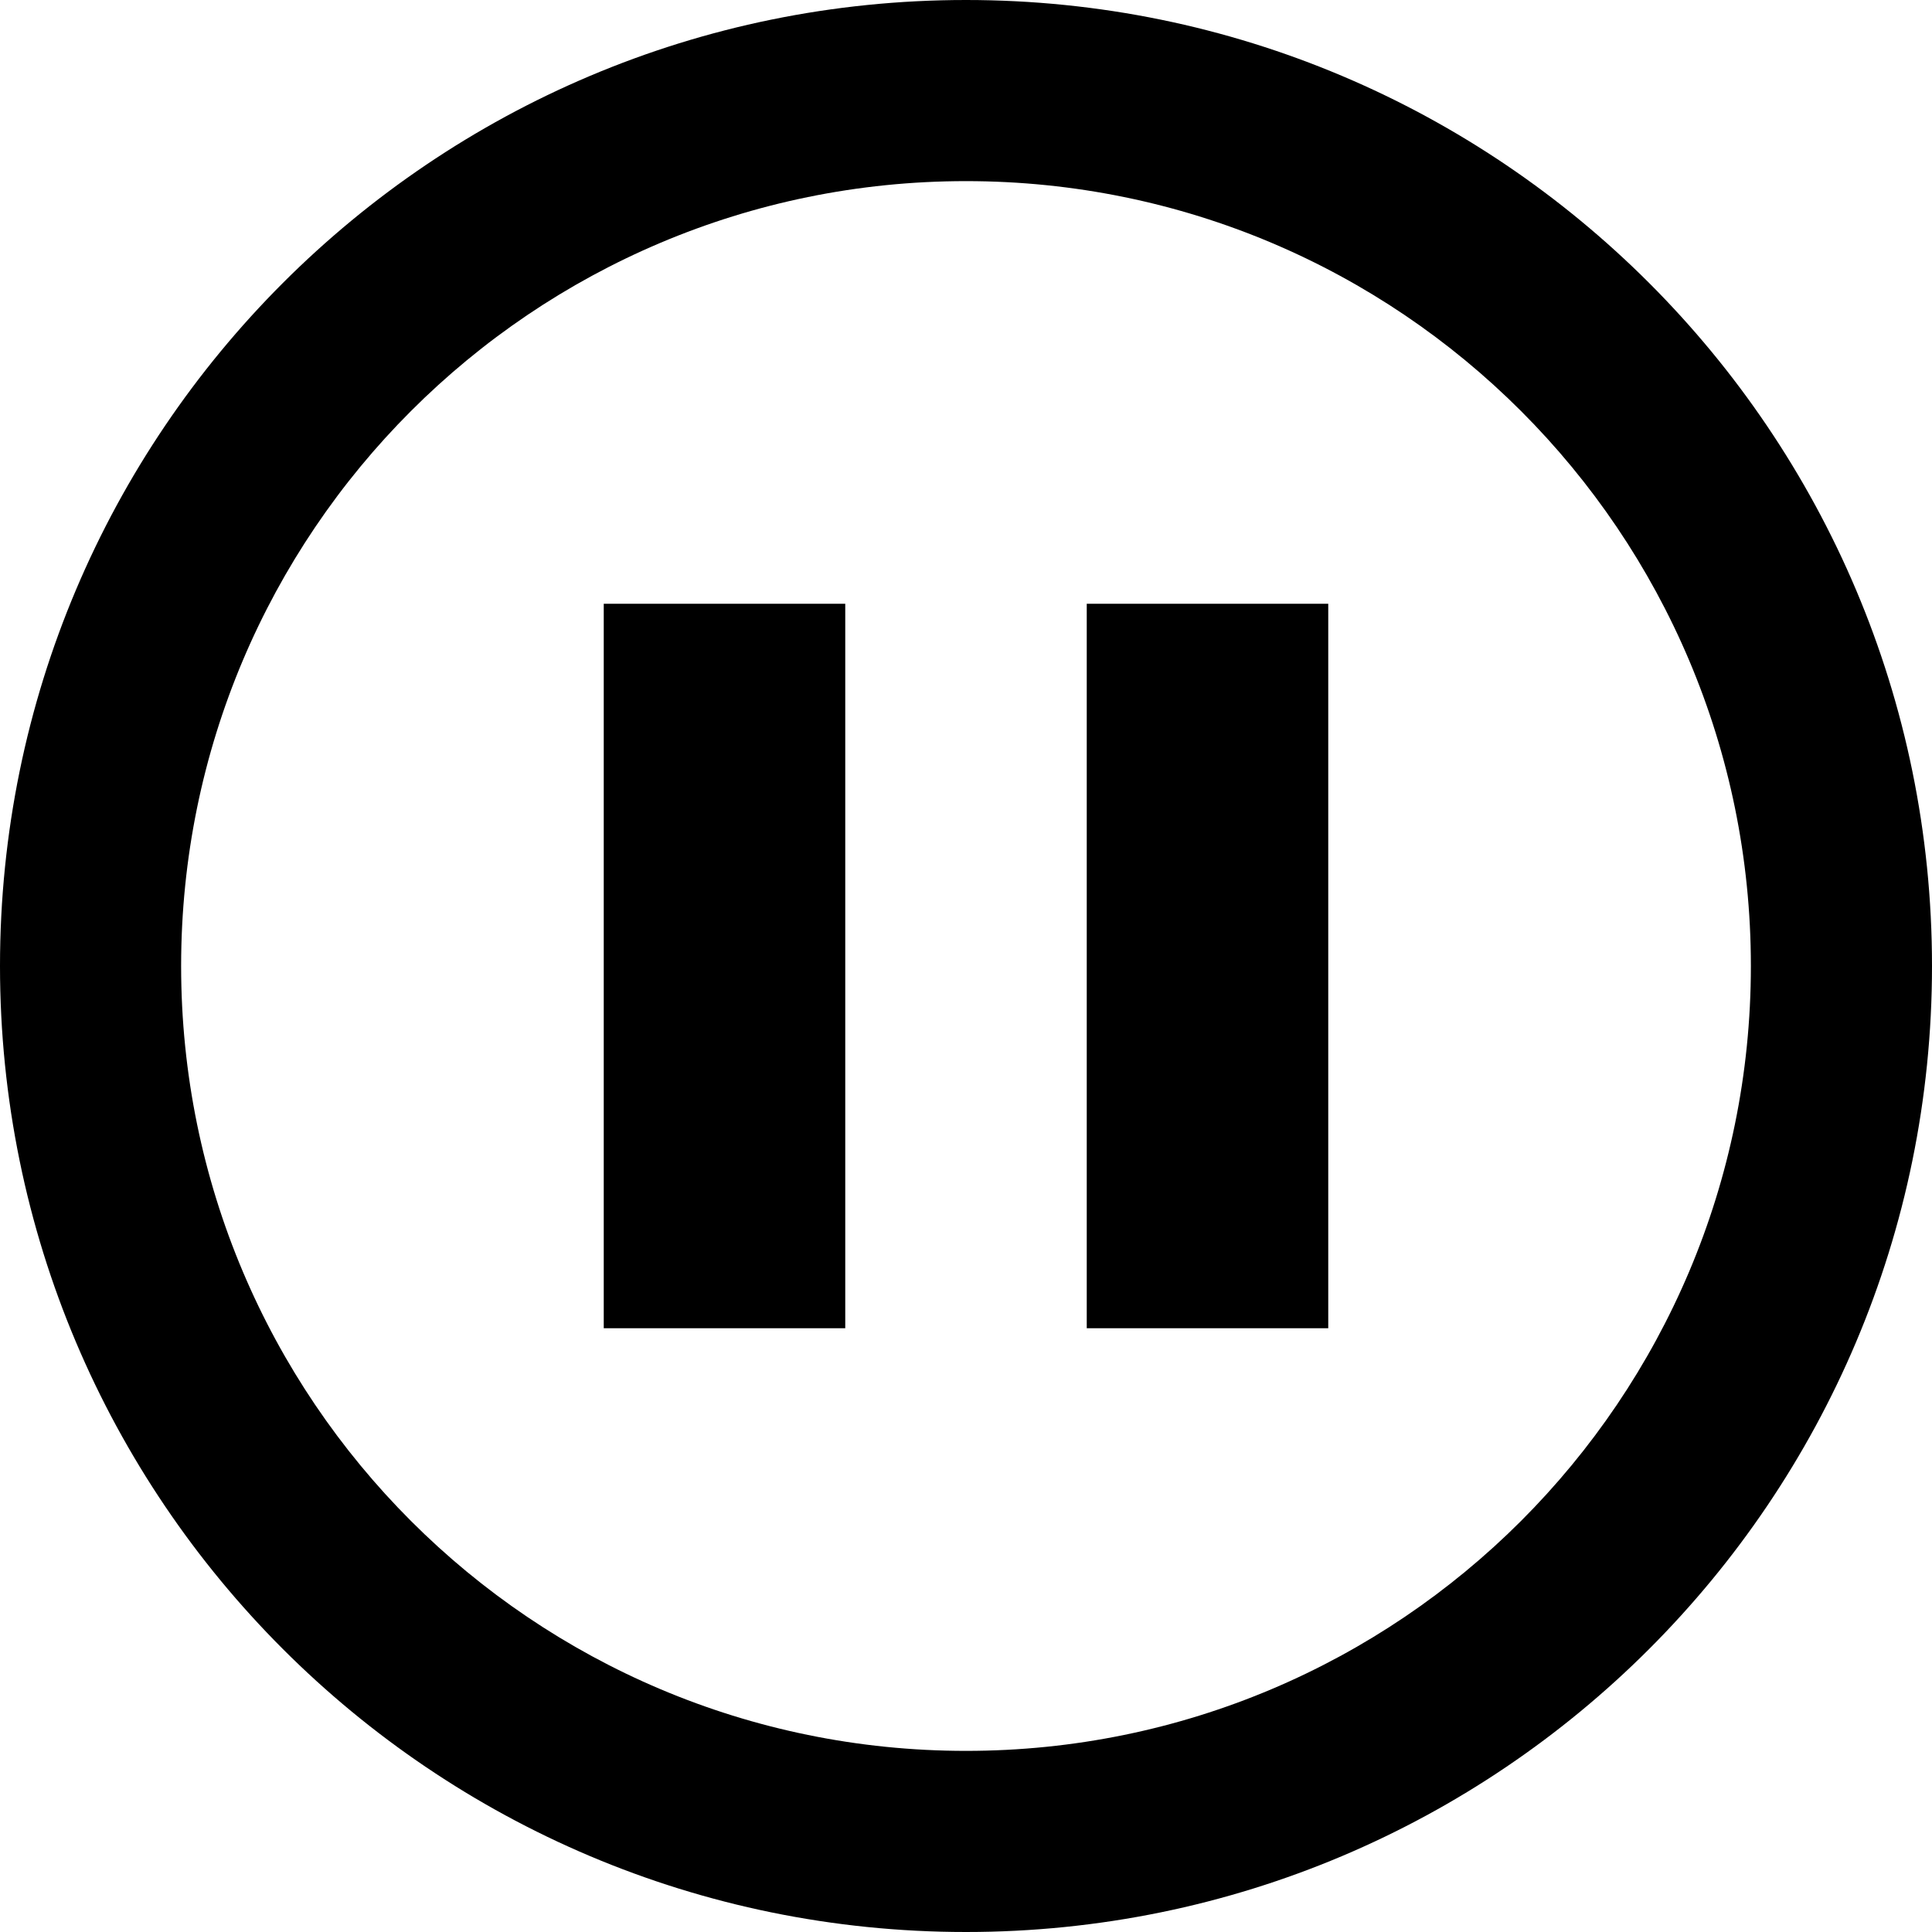
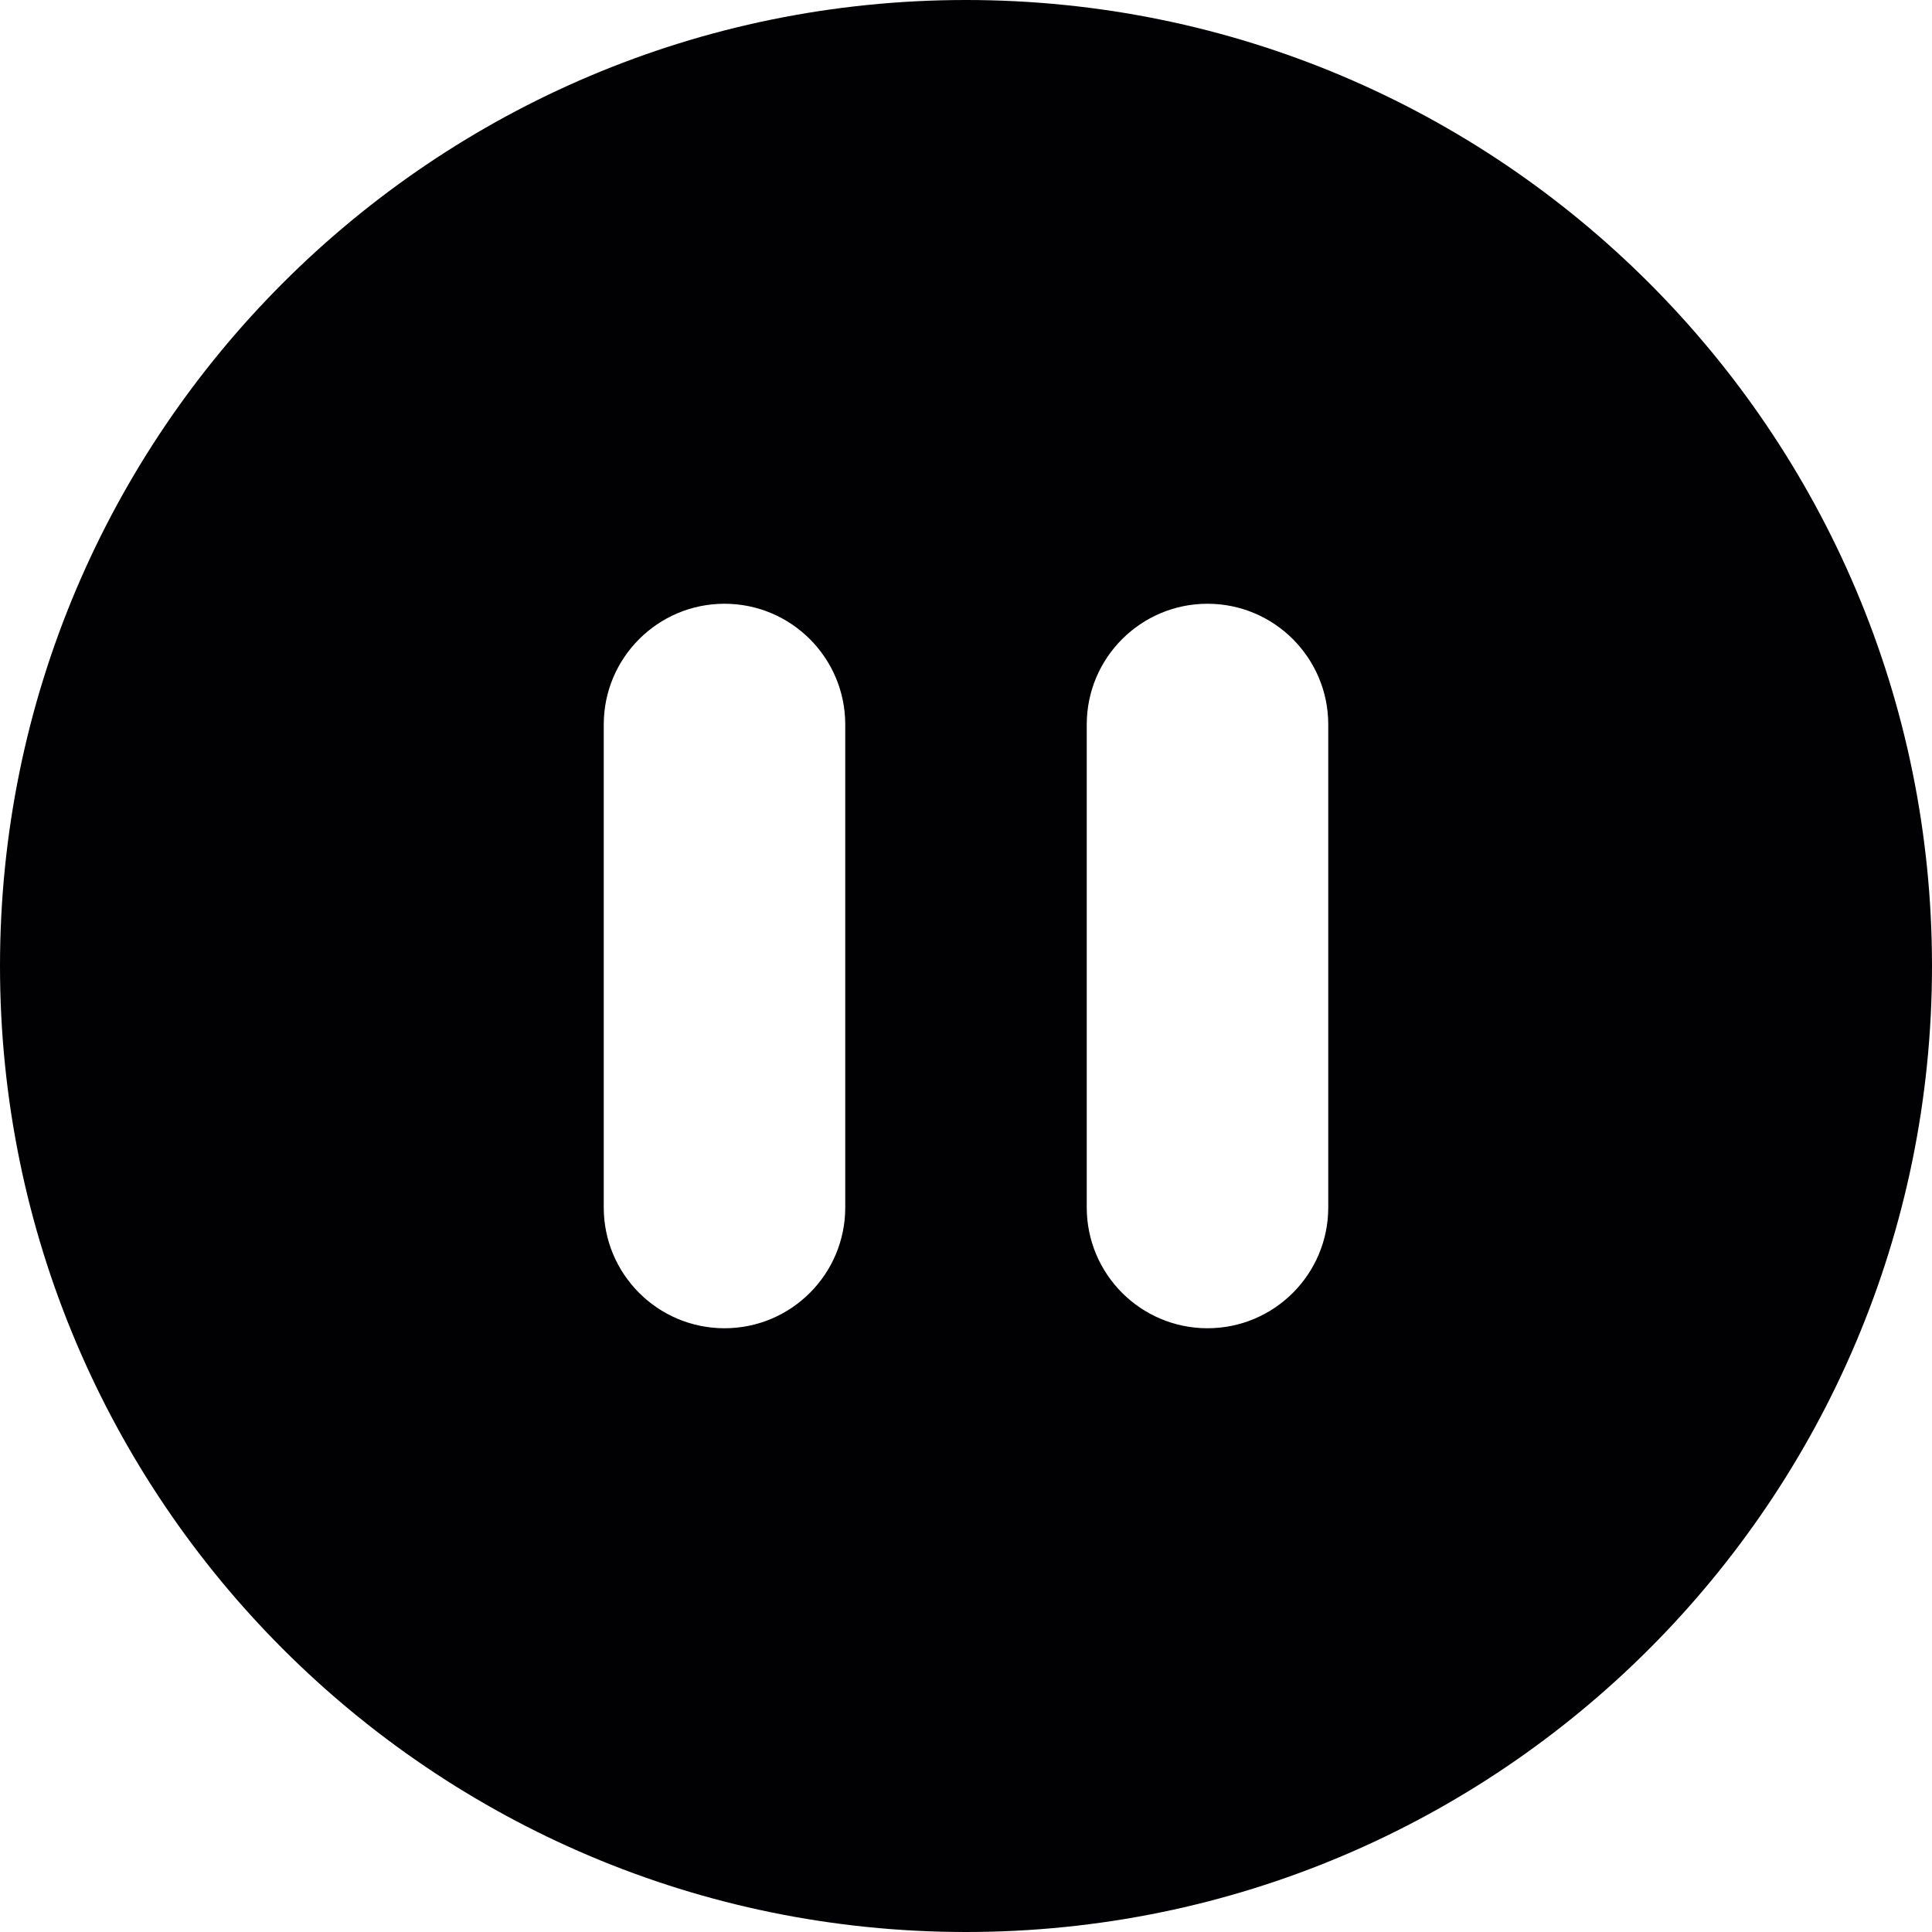
- <svg xmlns="http://www.w3.org/2000/svg" version="1.1" width="32" height="32" viewBox="0 0 32 32">
-   <path d="M16 0c-8.837 0-16 7.163-16 16s7.163 16 16 16 16-7.163 16-16-7.163-16-16-16zM16 29c-7.18 0-13-5.82-13-13s5.82-13 13-13 13 5.82 13 13-5.82 13-13 13zM10 10h4v12h-4zM18 10h4v12h-4z" />
+ <svg xmlns="http://www.w3.org/2000/svg" version="1.1" id="Capa_1" x="0px" y="0px" viewBox="0 0 508.52 508.52" style="enable-background:new 0 0 508.52 508.52;" xml:space="preserve">
+   <path style="fill:#010002;" d="M254.26,0C113.845,0,0,113.845,0,254.26s113.845,254.26,254.26,254.26   s254.26-113.845,254.26-254.26S394.675,0,254.26,0z M222.477,317.825c0,17.544-14.239,31.783-31.782,31.783   s-31.782-14.239-31.782-31.783v-127.13c0-17.544,14.239-31.782,31.782-31.782s31.782,14.239,31.782,31.782V317.825z    M349.607,317.825c0,17.544-14.239,31.783-31.783,31.783c-17.544,0-31.782-14.239-31.782-31.783v-127.13   c0-17.544,14.239-31.782,31.782-31.782c17.544,0,31.783,14.239,31.783,31.782V317.825z" />
</svg>
